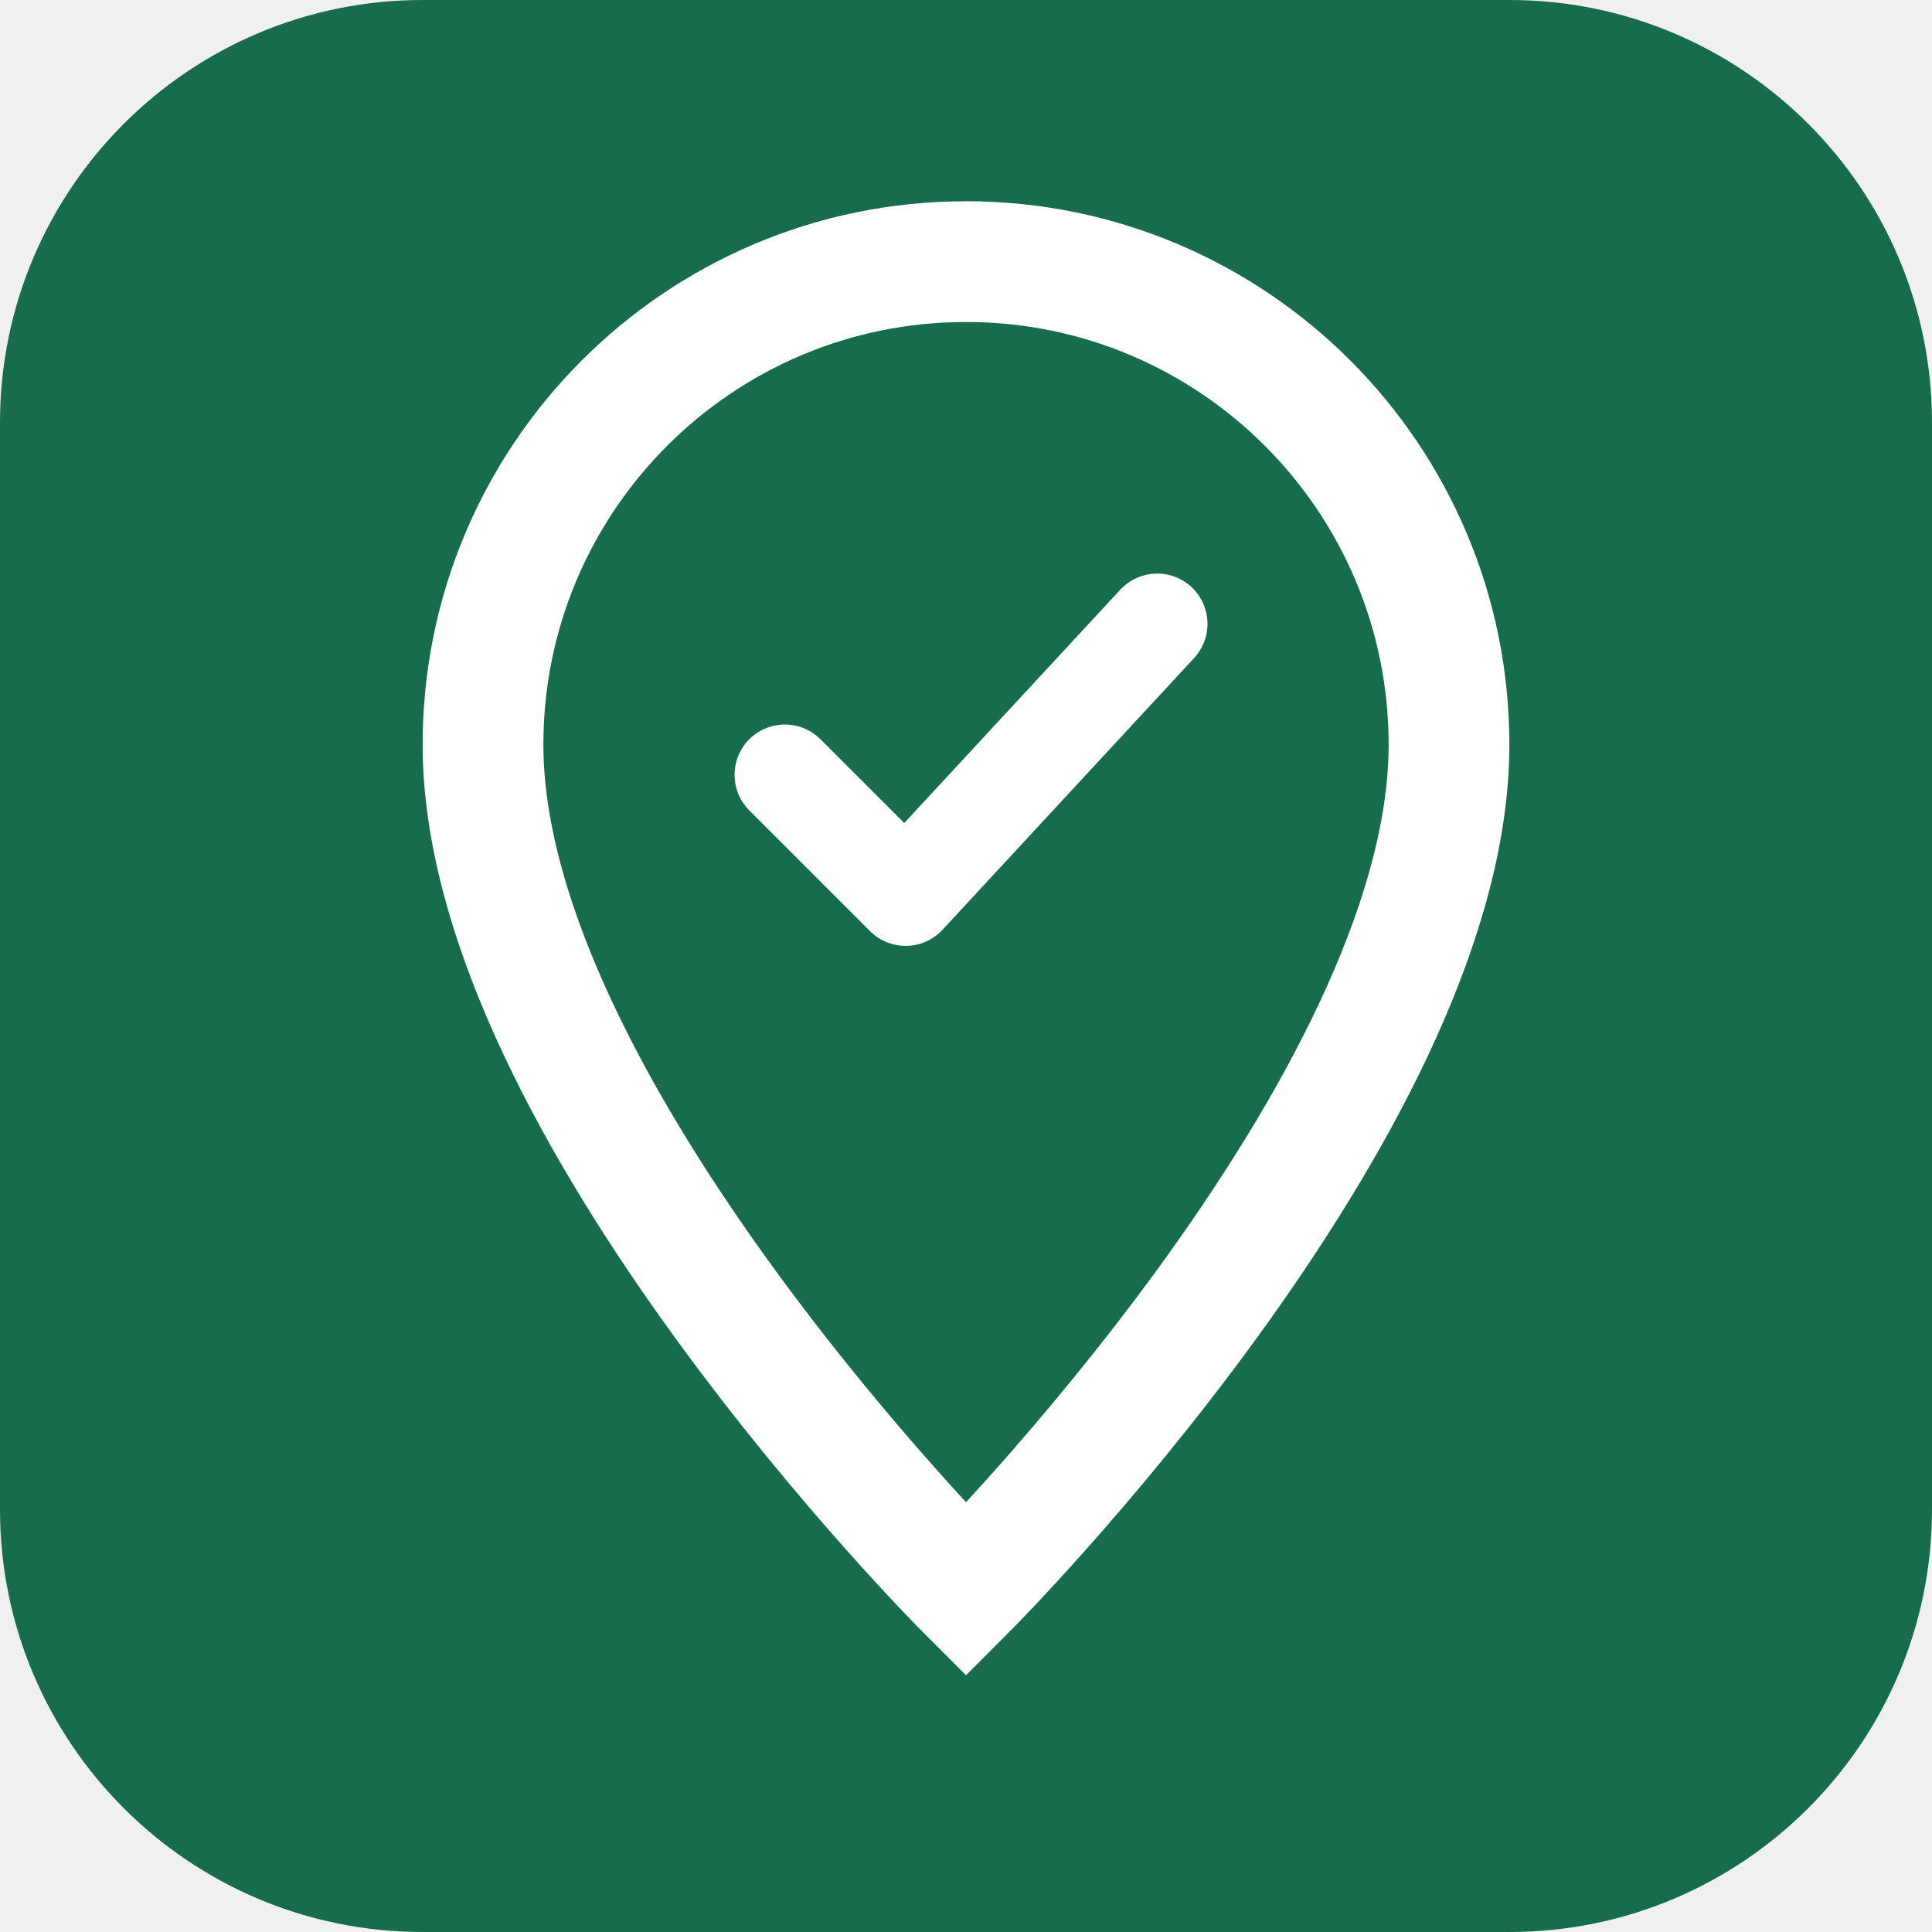
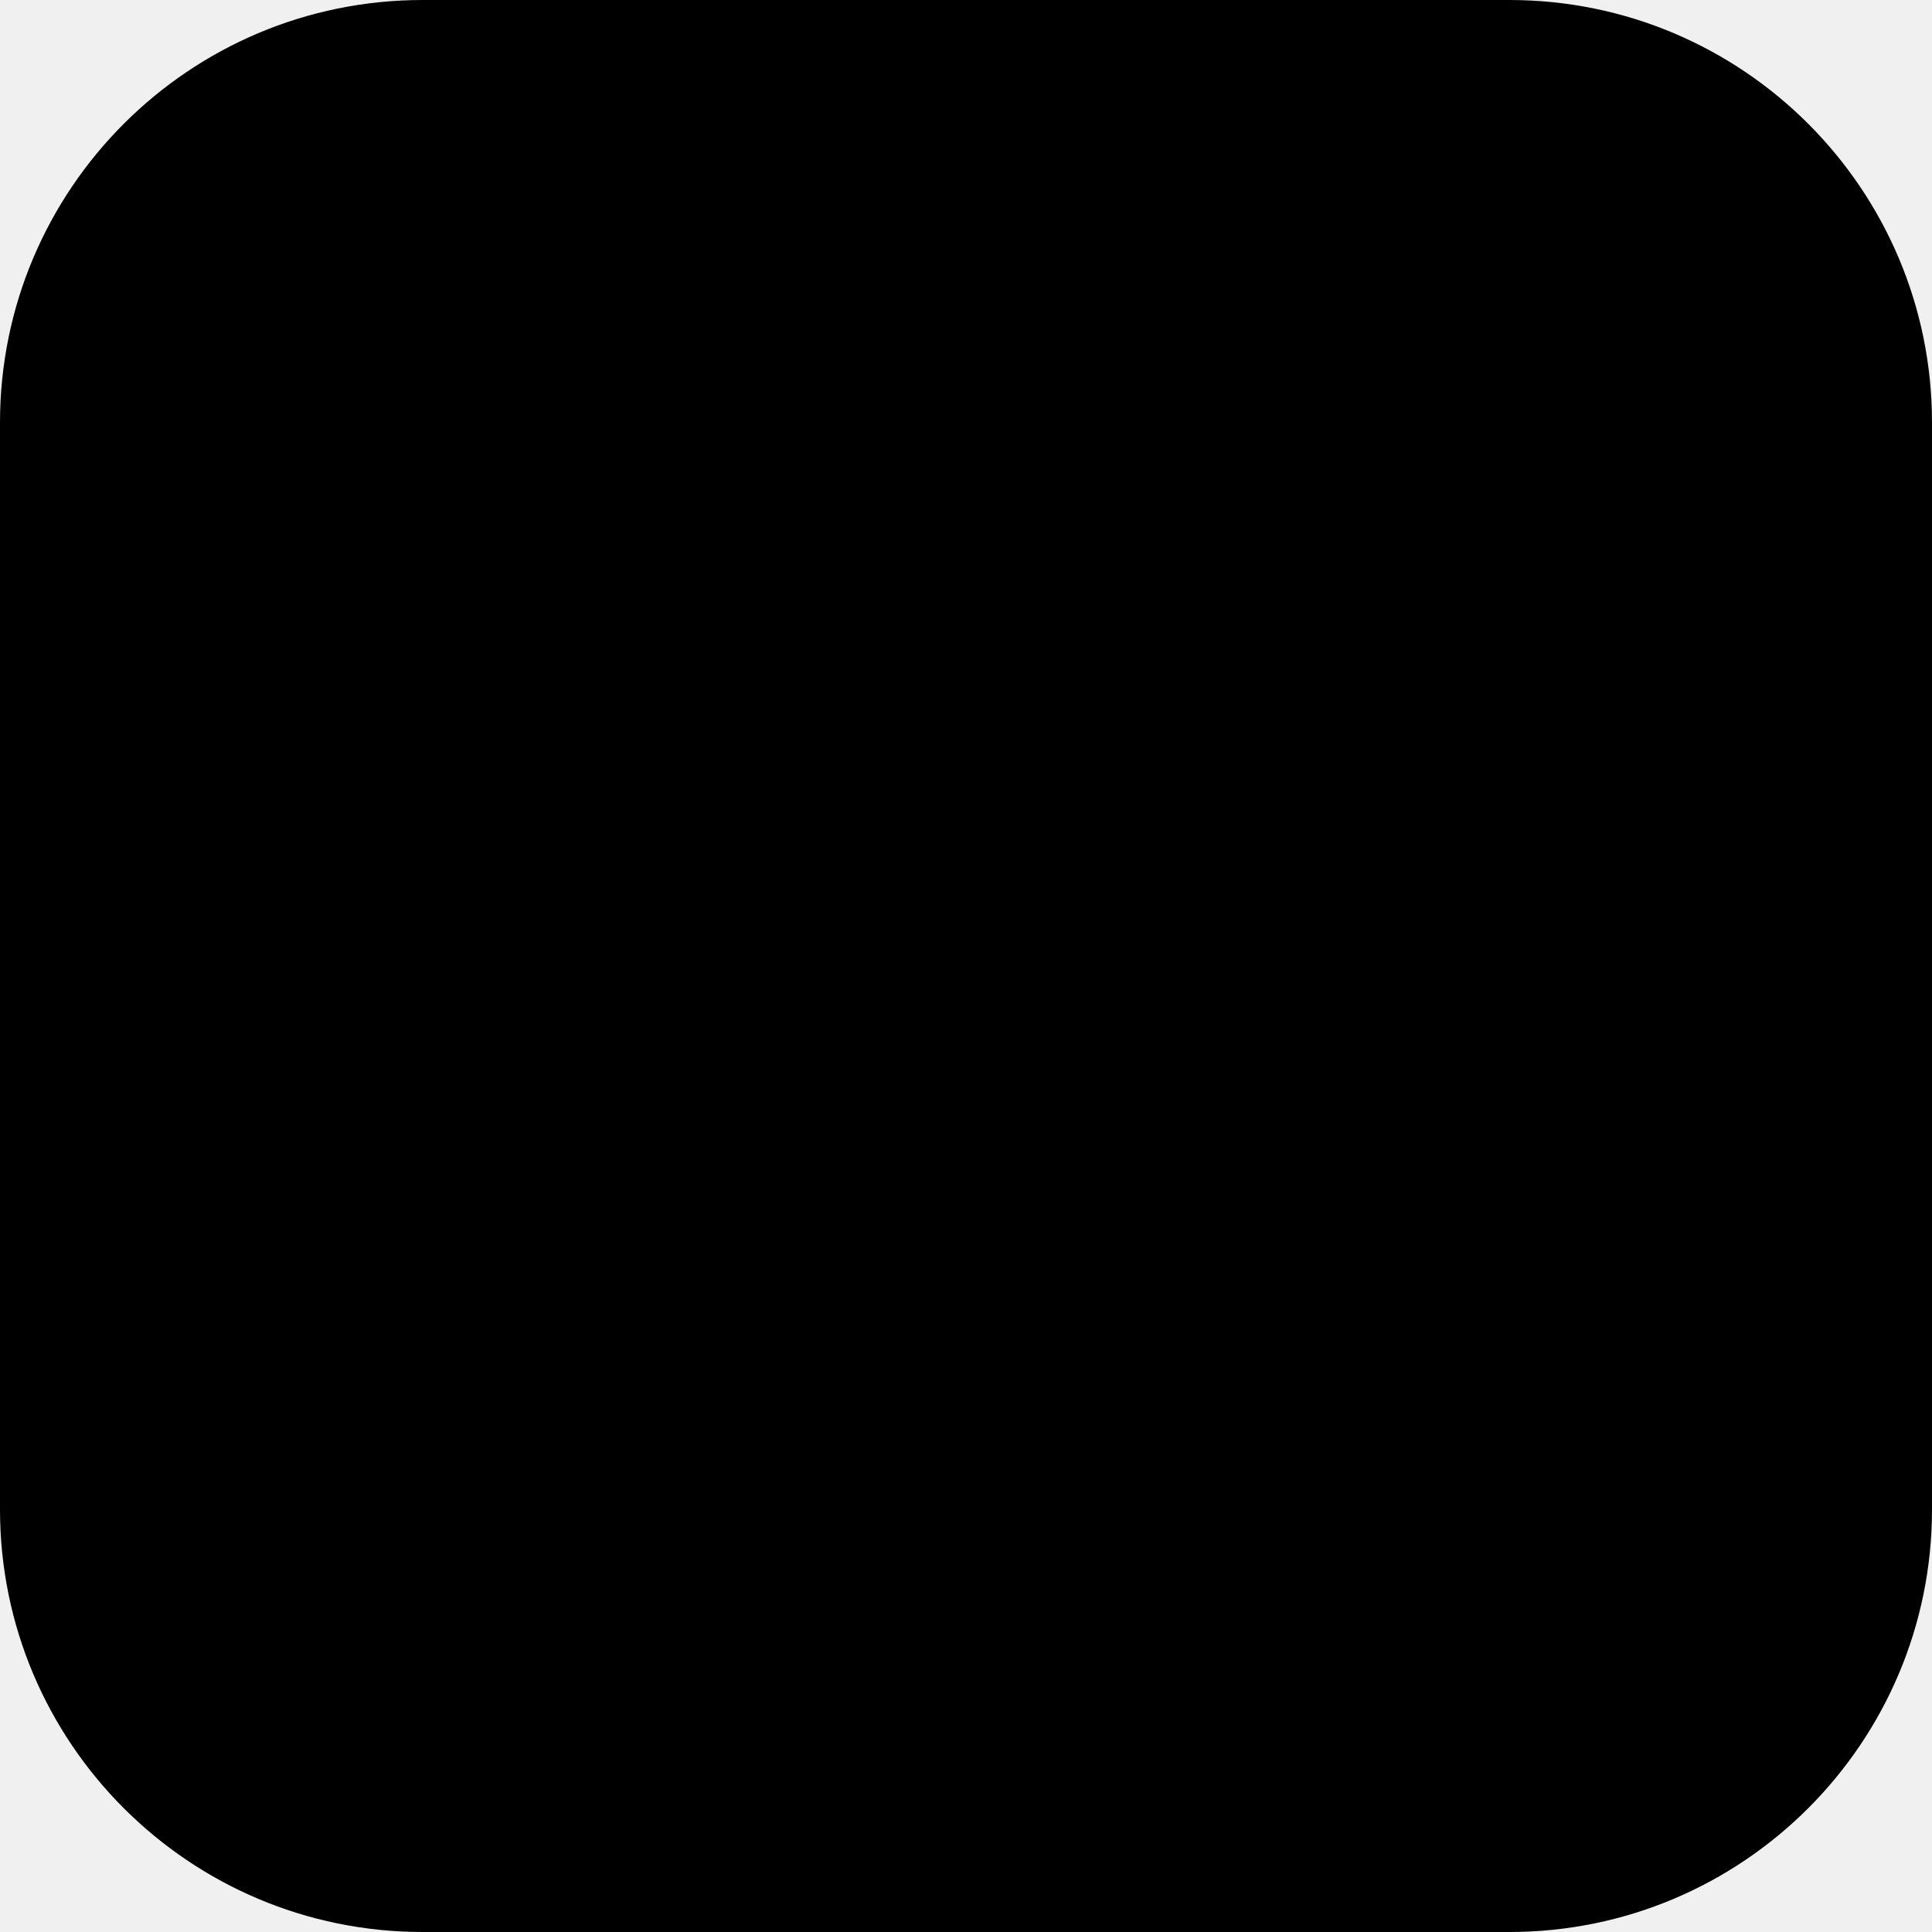
<svg xmlns="http://www.w3.org/2000/svg" viewBox="0 0 192 192">
-   <rect width="192" height="192" rx="42" fill="#166c4b" />
-   <path d="M96 158s48-48 48-84a48 48 0 1 0-96 0c0 36 48 84 48 84Z" fill="none" stroke="white" stroke-width="12" />
-   <path d="m78 77 12 12 25-27" fill="none" stroke="white" stroke-width="10" stroke-linecap="round" stroke-linejoin="round" />
+   <rect width="192" height="192" rx="42" fill="{{ACCENT}}" />
+   <path d="M96 158s48-48 48-84a48 48 0 1 0-96 0c0 36 48 84 48 84Z" fill="none" stroke="{{ACCENT_CONTRAST}}" stroke-width="12" />
+   <path d="m78 77 12 12 25-27" fill="none" stroke="{{ACCENT_CONTRAST}}" stroke-width="10" stroke-linecap="round" stroke-linejoin="round" />
</svg>
